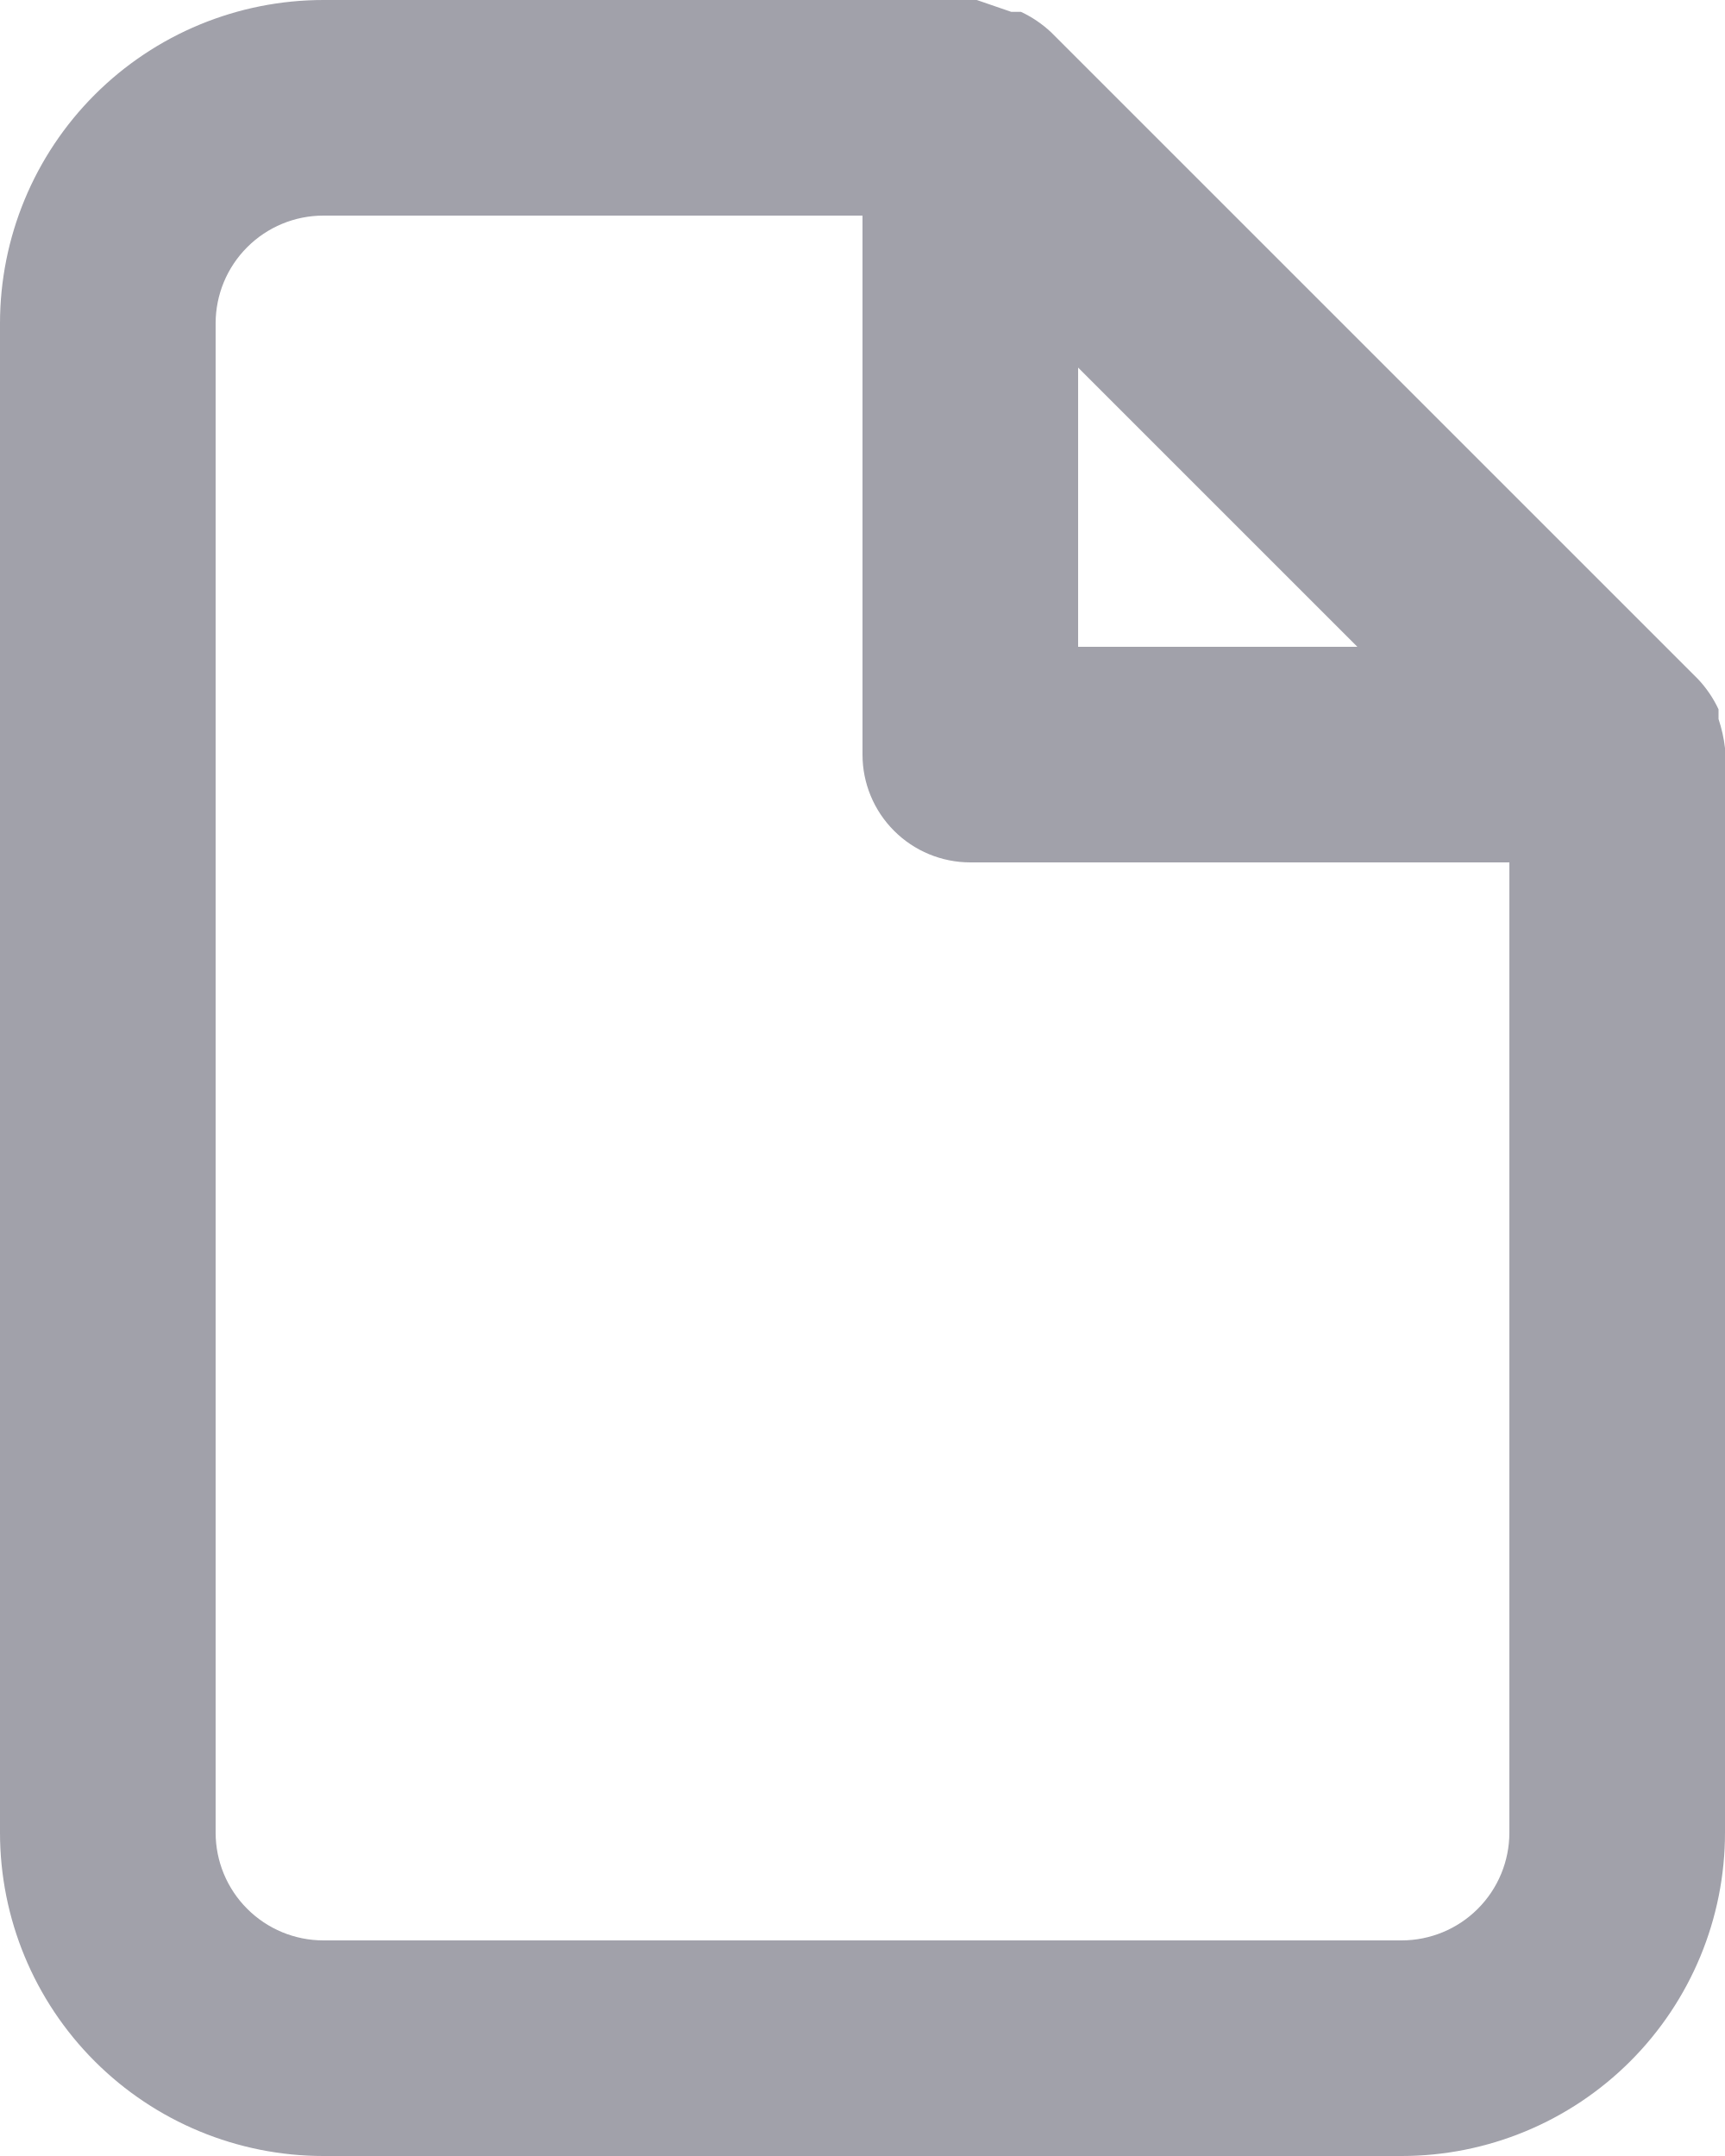
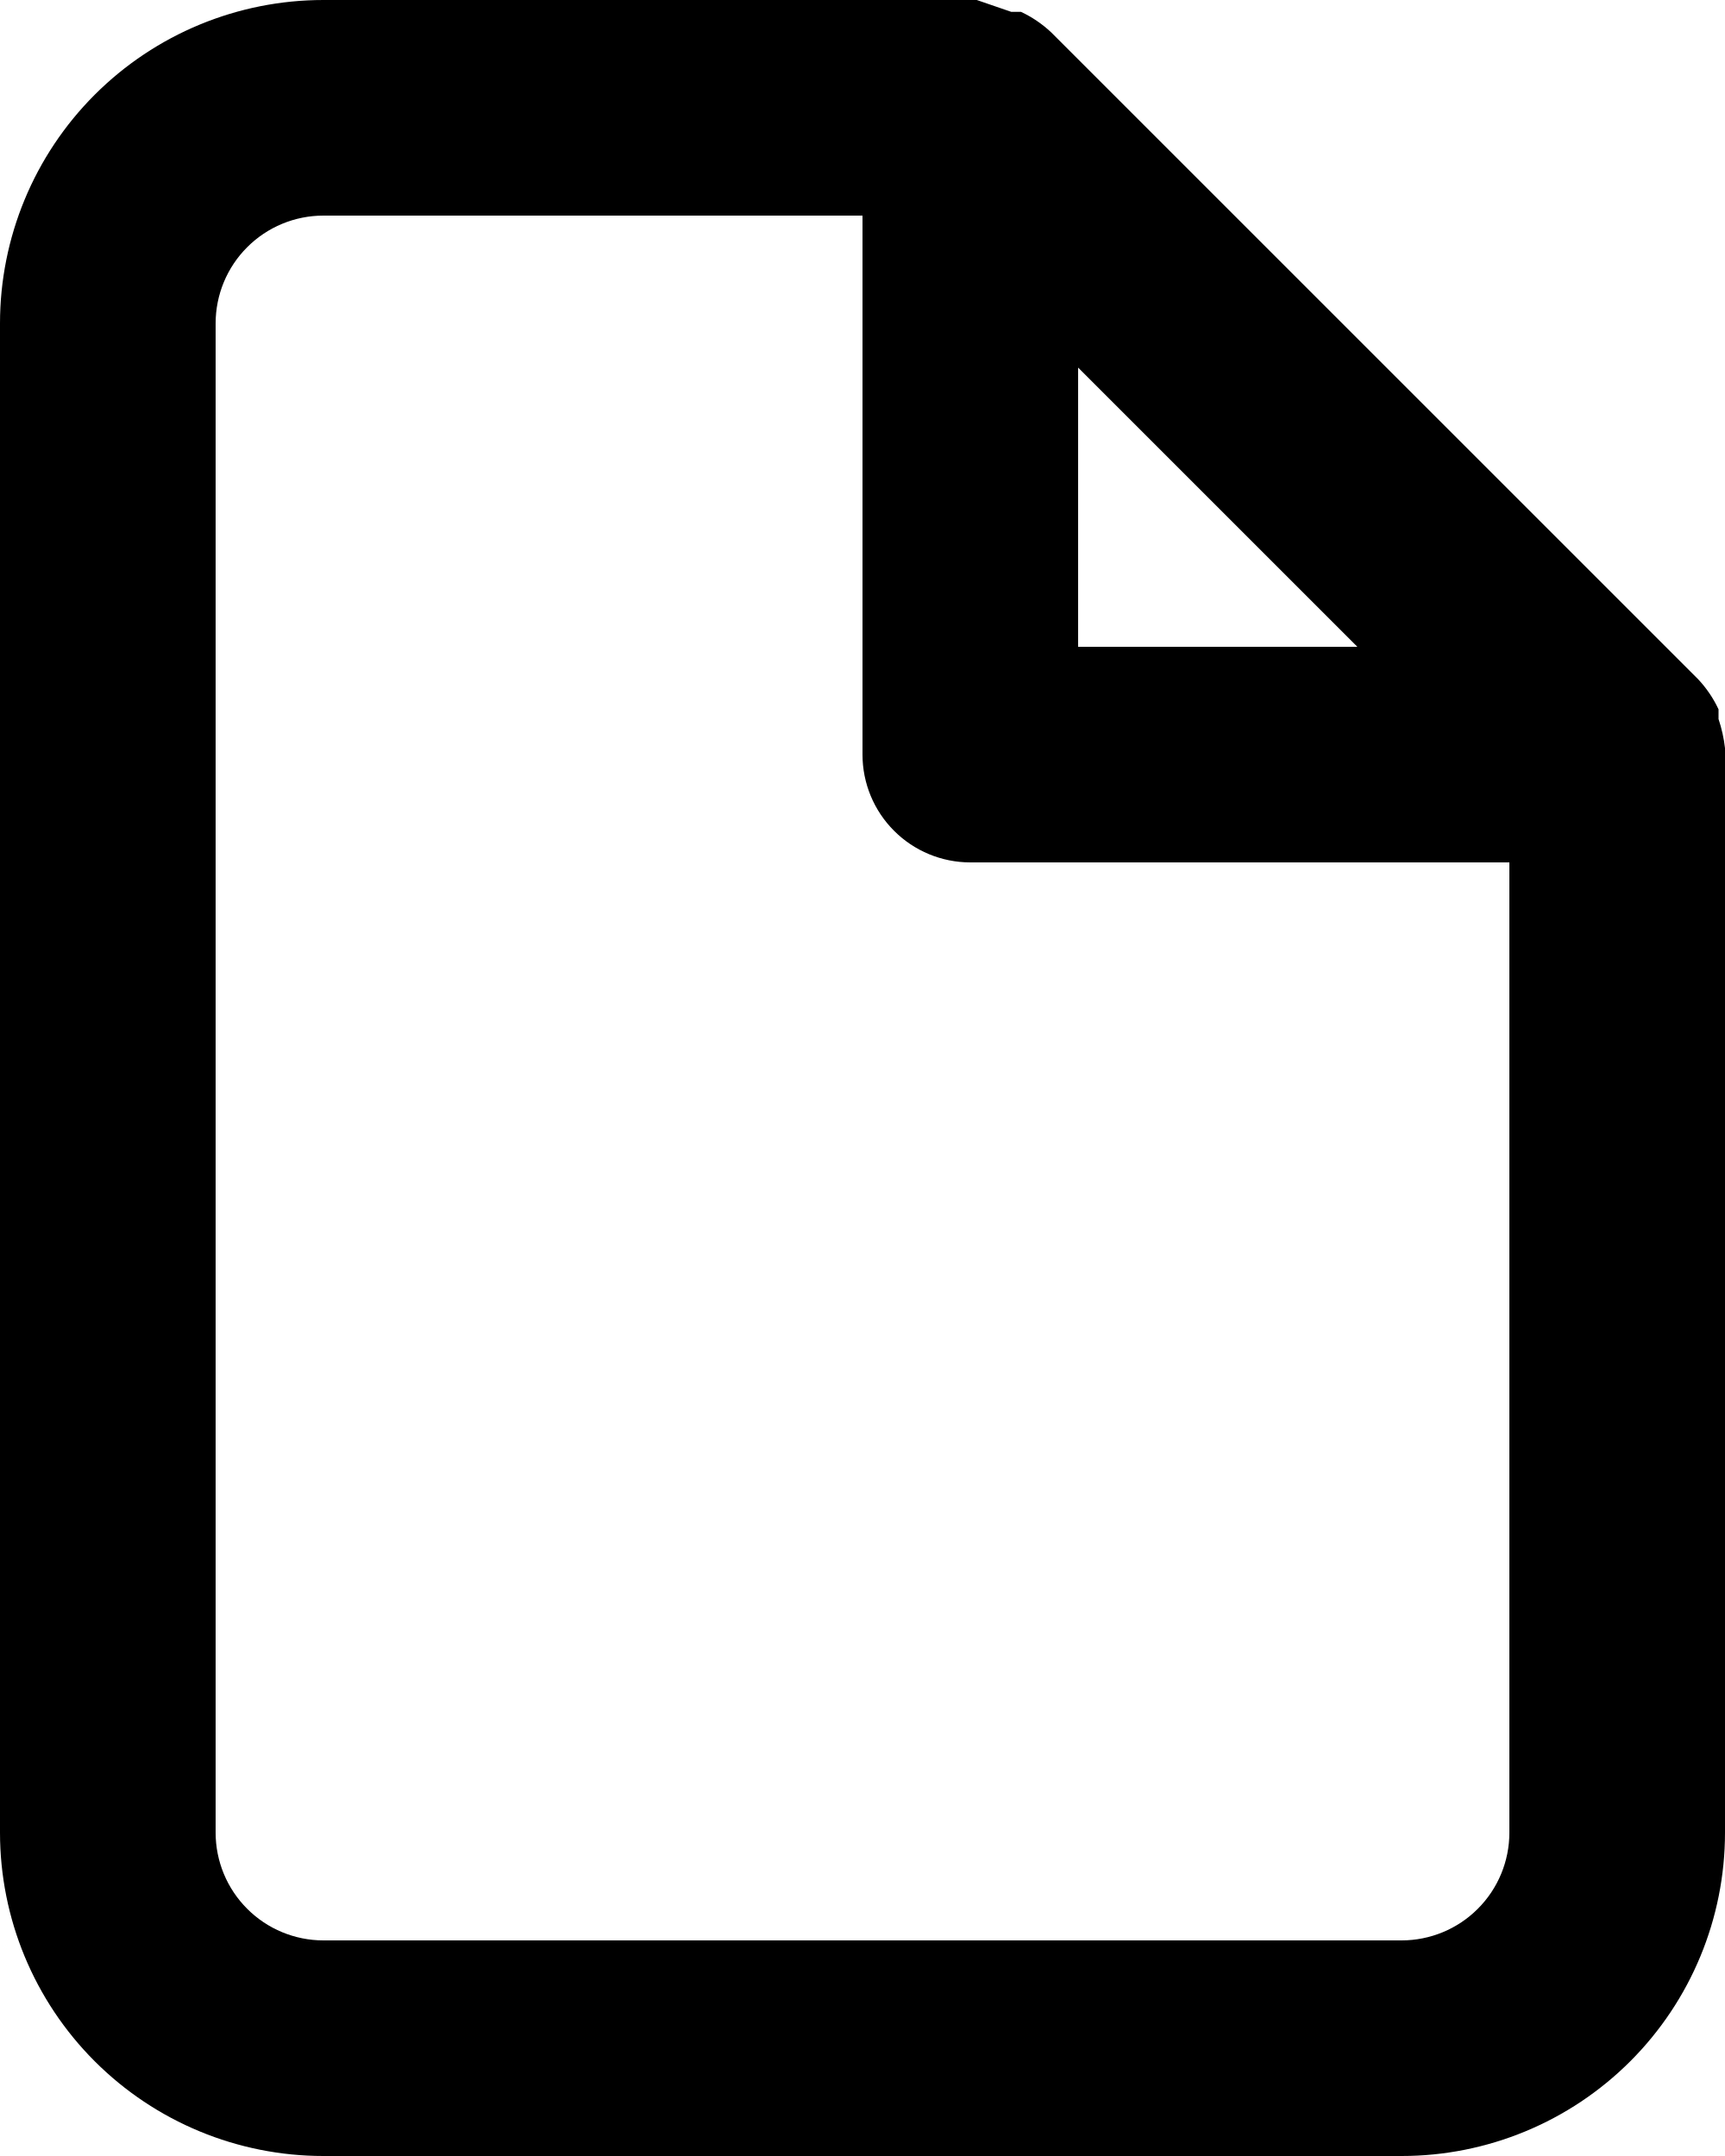
<svg xmlns="http://www.w3.org/2000/svg" width="48" height="60" viewBox="0 0 48 60" fill="none">
-   <path d="M48 20.82C47.969 20.544 47.908 20.273 47.82 20.01V19.74C47.676 19.431 47.483 19.148 47.25 18.9L29.25 0.9C29.002 0.667 28.718 0.474 28.41 0.33H28.14L27.18 0H9C6.613 0 4.324 0.948 2.636 2.636C0.948 4.324 0 6.613 0 9V51C0 53.387 0.948 55.676 2.636 57.364C4.324 59.052 6.613 60 9 60H39C41.387 60 43.676 59.052 45.364 57.364C47.052 55.676 48 53.387 48 51V21C48 21 48 21 48 20.82ZM30 10.23L37.77 18H30V10.23ZM42 51C42 51.796 41.684 52.559 41.121 53.121C40.559 53.684 39.796 54 39 54H9C8.204 54 7.441 53.684 6.879 53.121C6.316 52.559 6 51.796 6 51V9C6 8.204 6.316 7.441 6.879 6.879C7.441 6.316 8.204 6 9 6H24V21C24 21.796 24.316 22.559 24.879 23.121C25.441 23.684 26.204 24 27 24H42V51Z" fill="#A1A1AA" />
+   <path d="M48 20.82C47.969 20.544 47.908 20.273 47.82 20.01V19.74C47.676 19.431 47.483 19.148 47.25 18.9L29.25 0.9C29.002 0.667 28.718 0.474 28.41 0.33H28.14L27.18 0H9C6.613 0 4.324 0.948 2.636 2.636C0.948 4.324 0 6.613 0 9V51C0 53.387 0.948 55.676 2.636 57.364C4.324 59.052 6.613 60 9 60H39C41.387 60 43.676 59.052 45.364 57.364C47.052 55.676 48 53.387 48 51V21C48 21 48 21 48 20.82ZM30 10.23L37.77 18H30V10.23ZM42 51C42 51.796 41.684 52.559 41.121 53.121C40.559 53.684 39.796 54 39 54H9C8.204 54 7.441 53.684 6.879 53.121C6.316 52.559 6 51.796 6 51V9C6 8.204 6.316 7.441 6.879 6.879C7.441 6.316 8.204 6 9 6H24V21C24 21.796 24.316 22.559 24.879 23.121C25.441 23.684 26.204 24 27 24H42V51Z" fill="currentColor" />
</svg>
